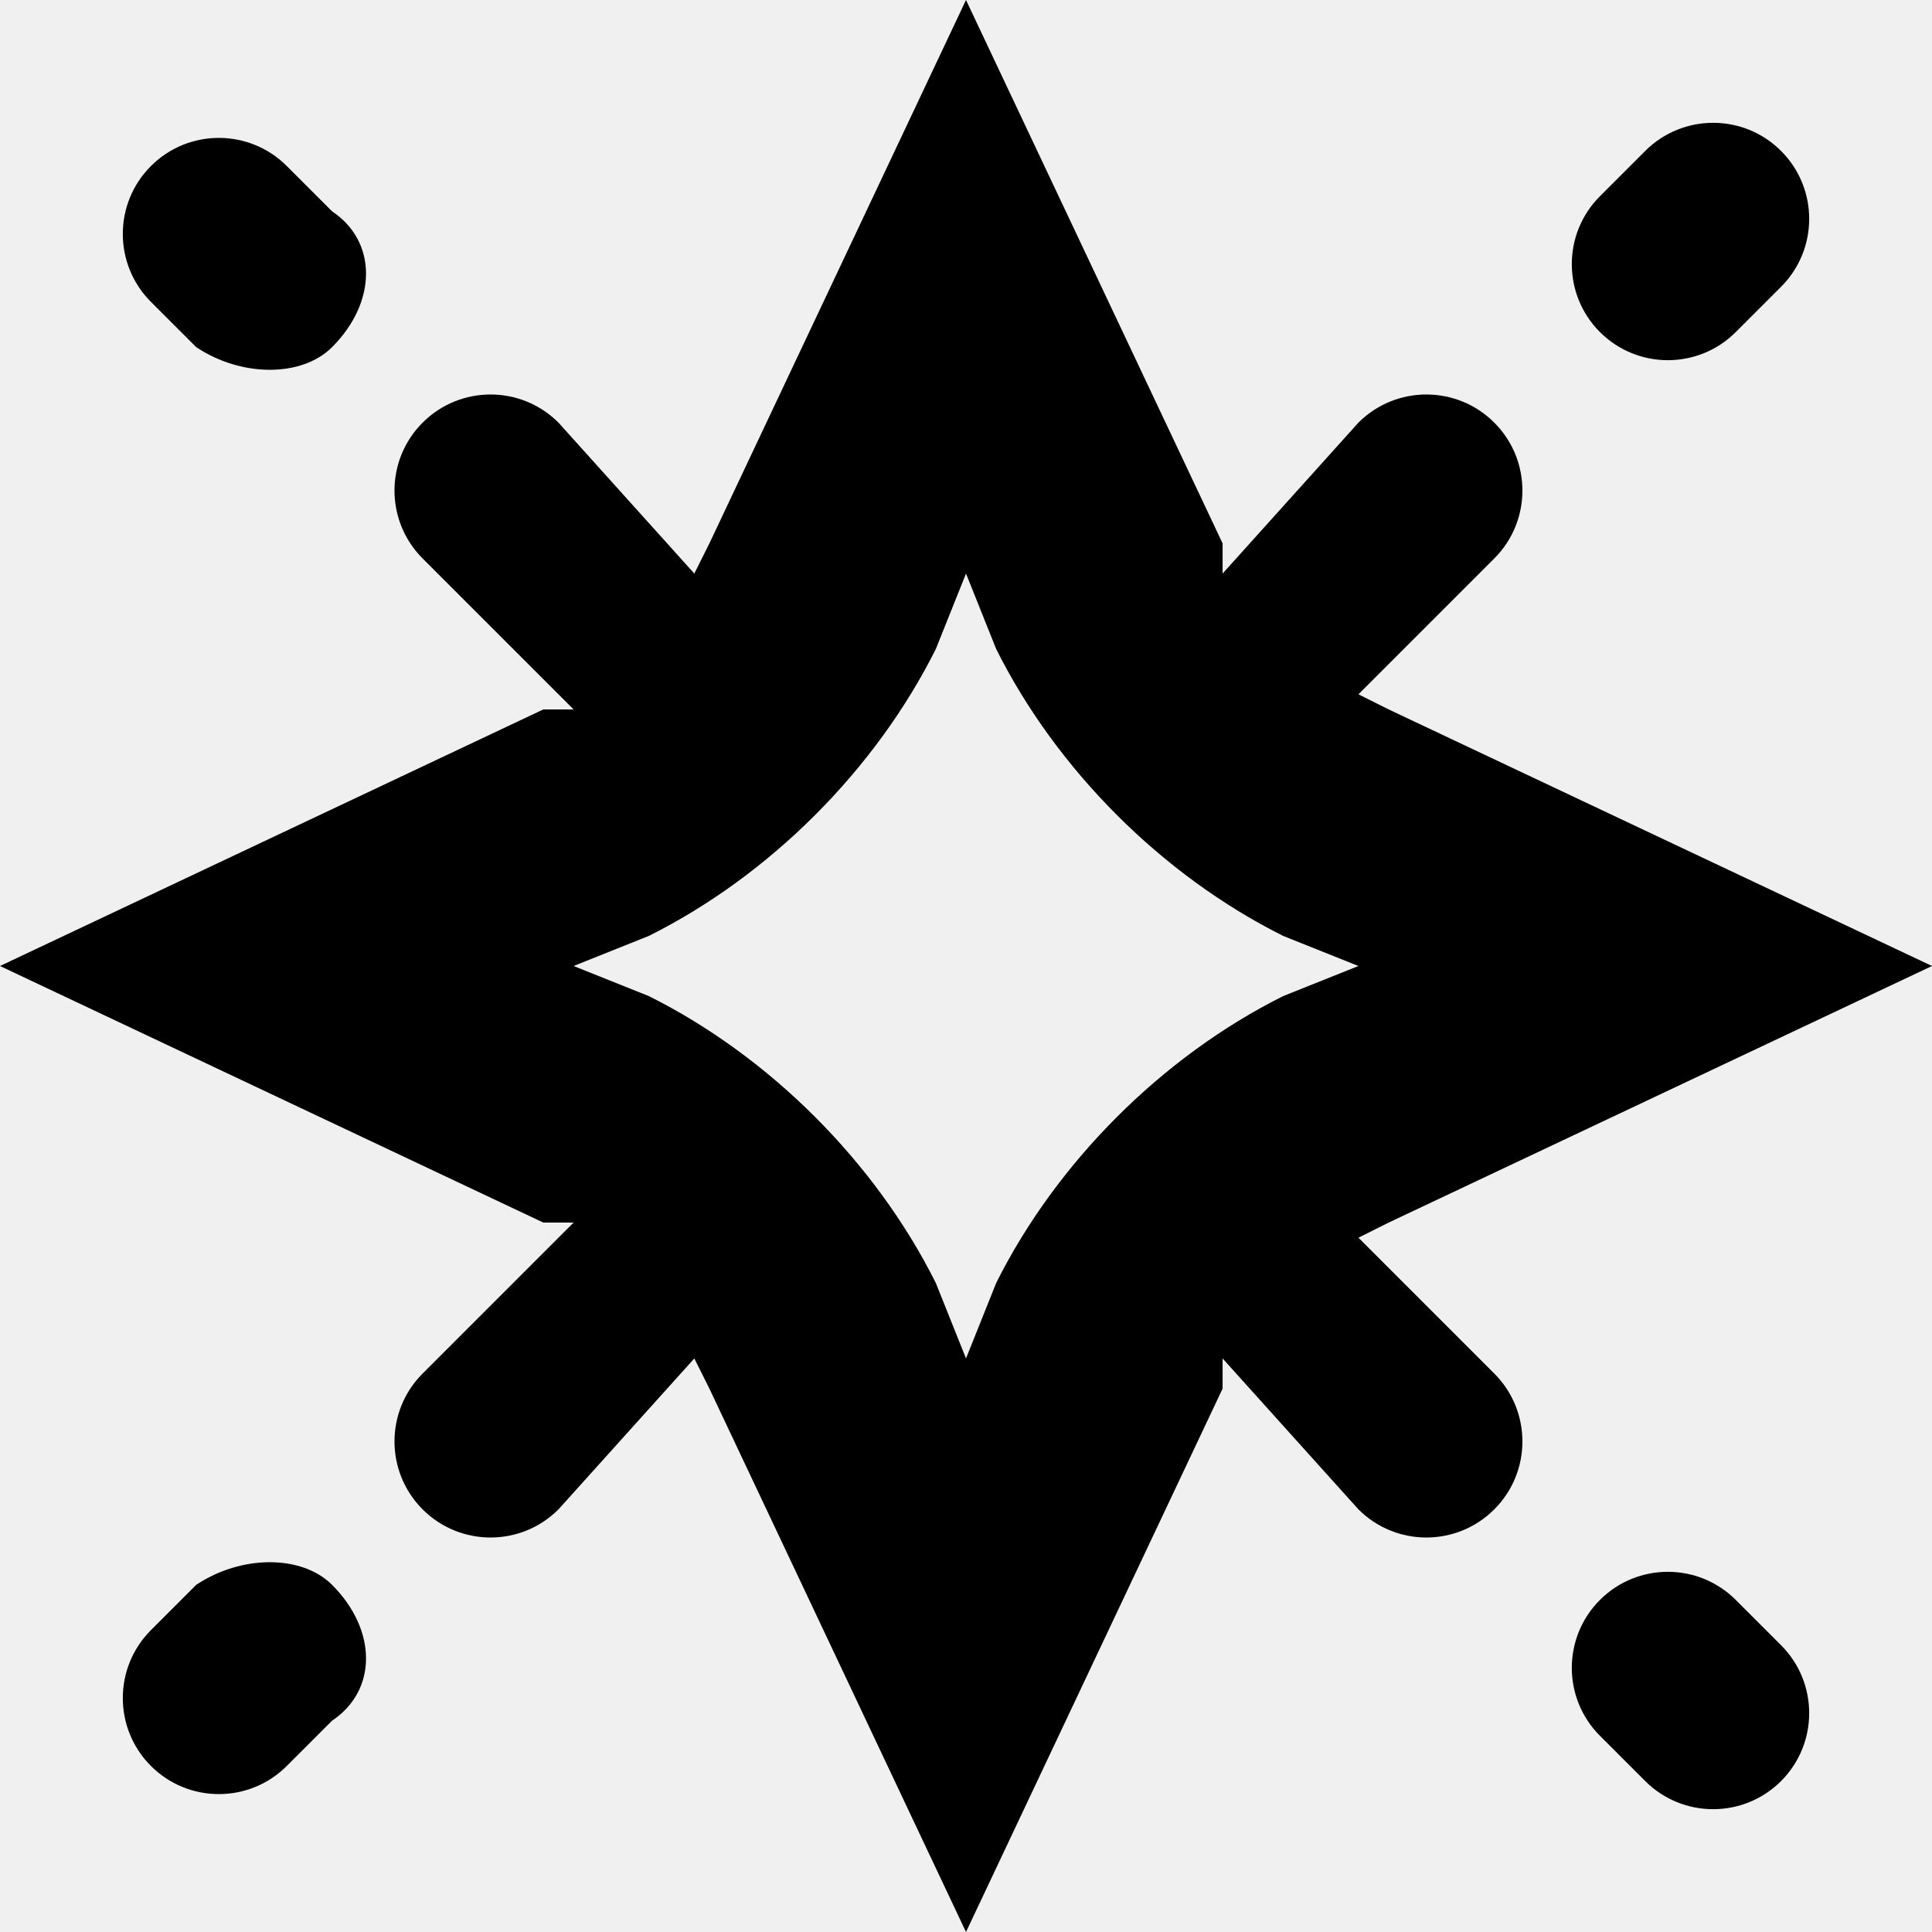
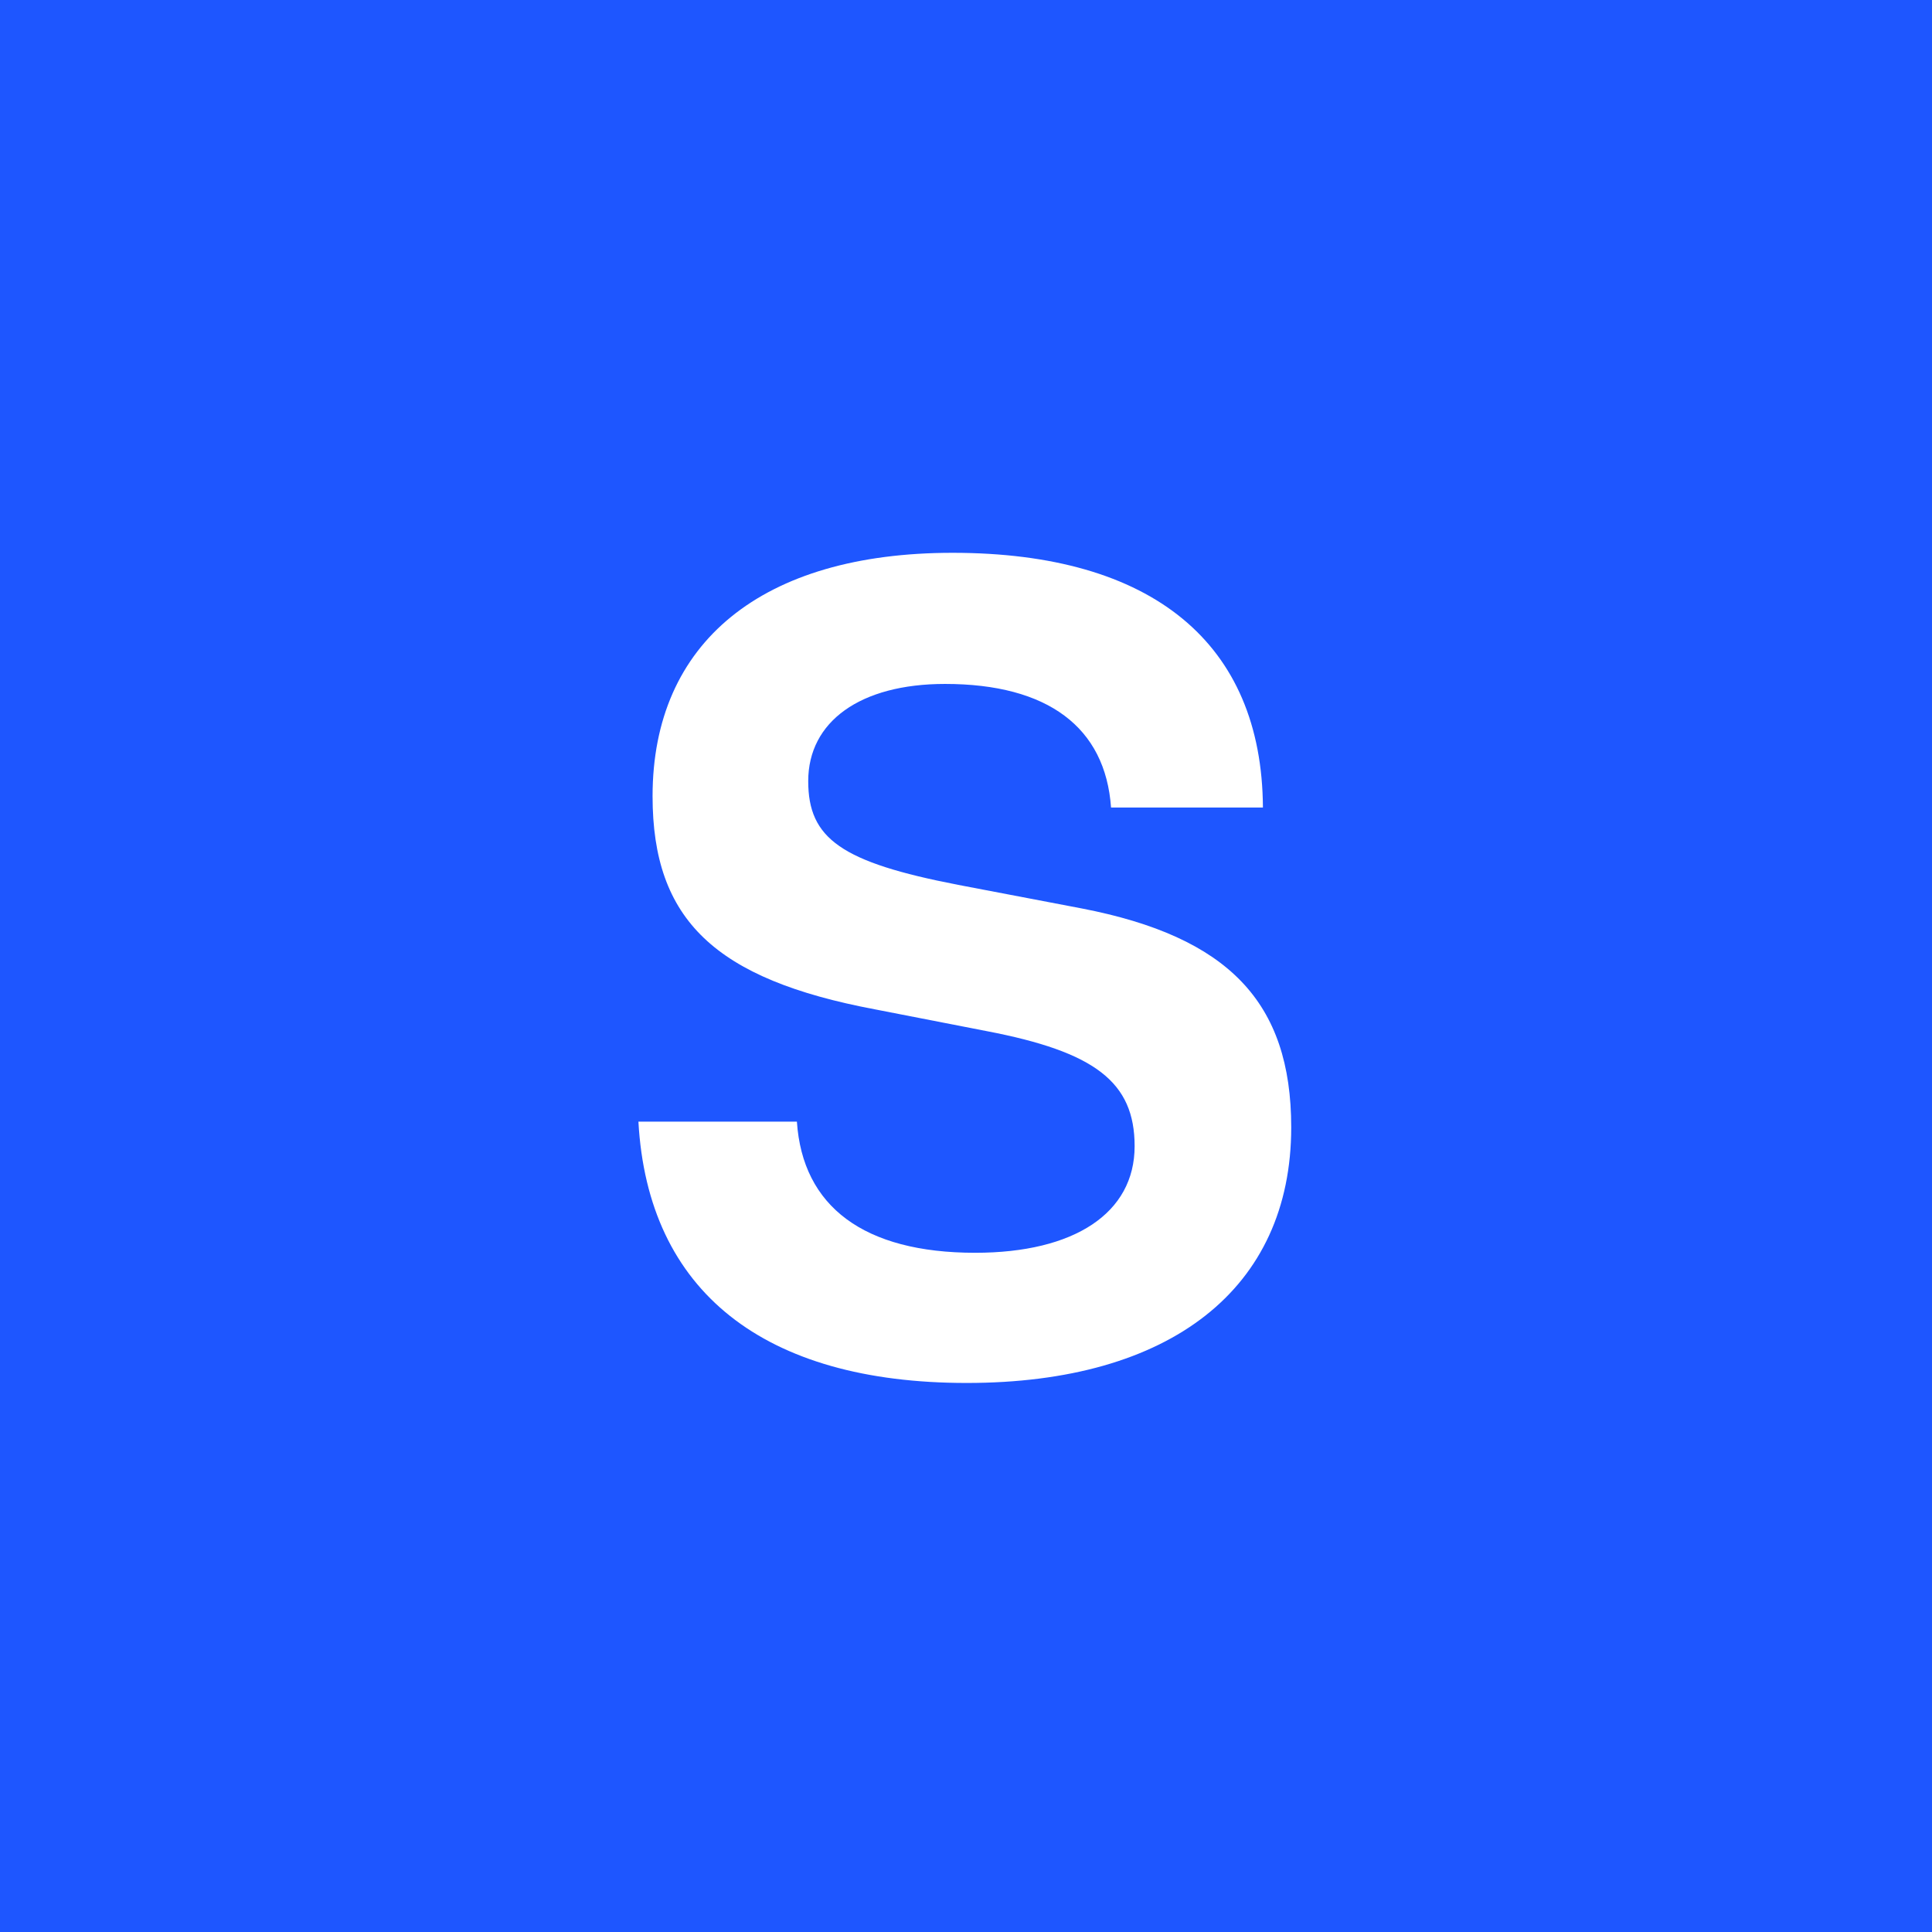
- <svg xmlns="http://www.w3.org/2000/svg" viewBox="0 0 128 128">
-   <path fill-rule="evenodd" d="M81 36 64 0 47 36l-1 2-9-10a6 6 0 0 0-9 9l10 10h-2L0 64l36 17h2L28 91a6 6 0 1 0 9 9l9-10 1 2 17 36 17-36v-2l9 10a6 6 0 1 0 9-9l-9-9 2-1 36-17-36-17-2-1 9-9a6 6 0 1 0-9-9l-9 10v-2Zm-17 2-2 5c-4 8-11 15-19 19l-5 2 5 2c8 4 15 11 19 19l2 5 2-5c4-8 11-15 19-19l5-2-5-2c-8-4-15-11-19-19l-2-5Z" clip-rule="evenodd" />
-   <path d="M118 19a6 6 0 0 0-9-9l-3 3a6 6 0 1 0 9 9l3-3Zm-96 4c-2 2-6 2-9 0l-3-3a6 6 0 1 1 9-9l3 3c3 2 3 6 0 9Zm0 82c-2-2-6-2-9 0l-3 3a6 6 0 1 0 9 9l3-3c3-2 3-6 0-9Zm96 4a6 6 0 0 1-9 9l-3-3a6 6 0 1 1 9-9l3 3Z" />
-   <style>path{fill:#000}@media (prefers-color-scheme:dark){path{fill:#fff}}</style>
+ <svg xmlns="http://www.w3.org/2000/svg" viewBox="0 0 32 32">
+   <rect width="32" height="32" fill="#1e56ff" />
+   <text x="16" y="22.5" text-anchor="middle" font-family="Helvetica, Arial, sans-serif" font-size="18" font-weight="700" fill="#fff">S</text>
</svg>
